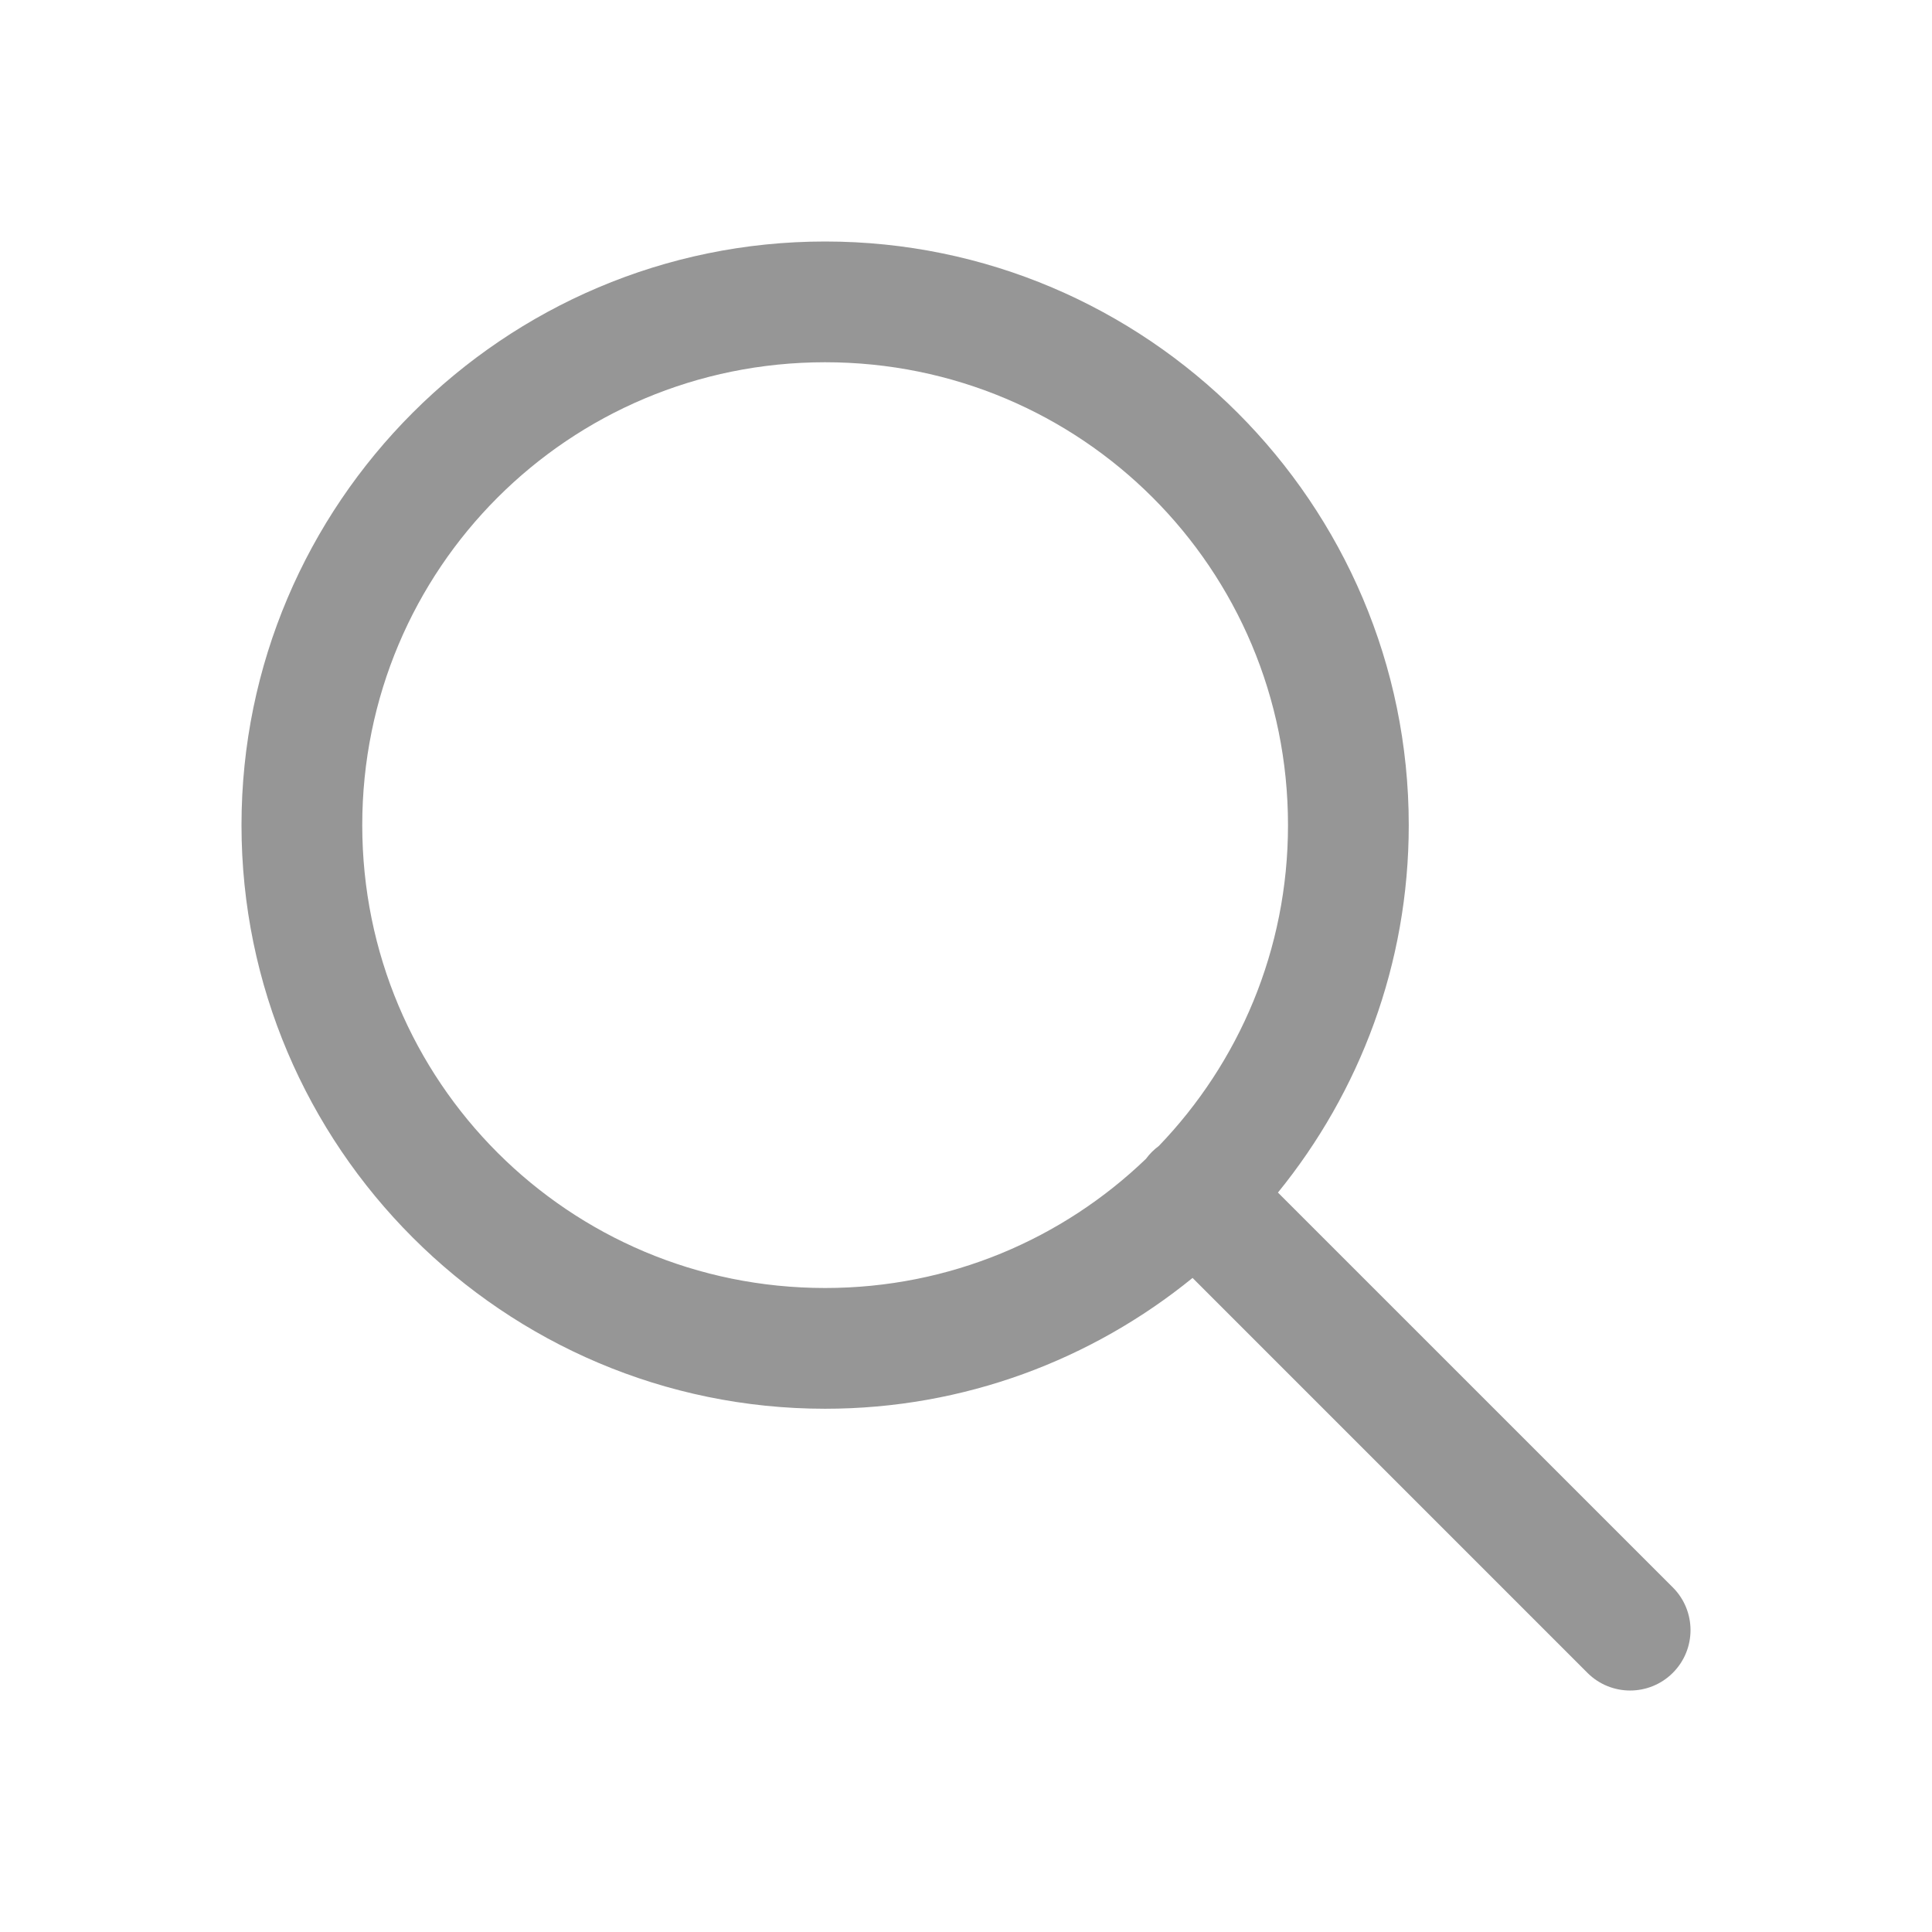
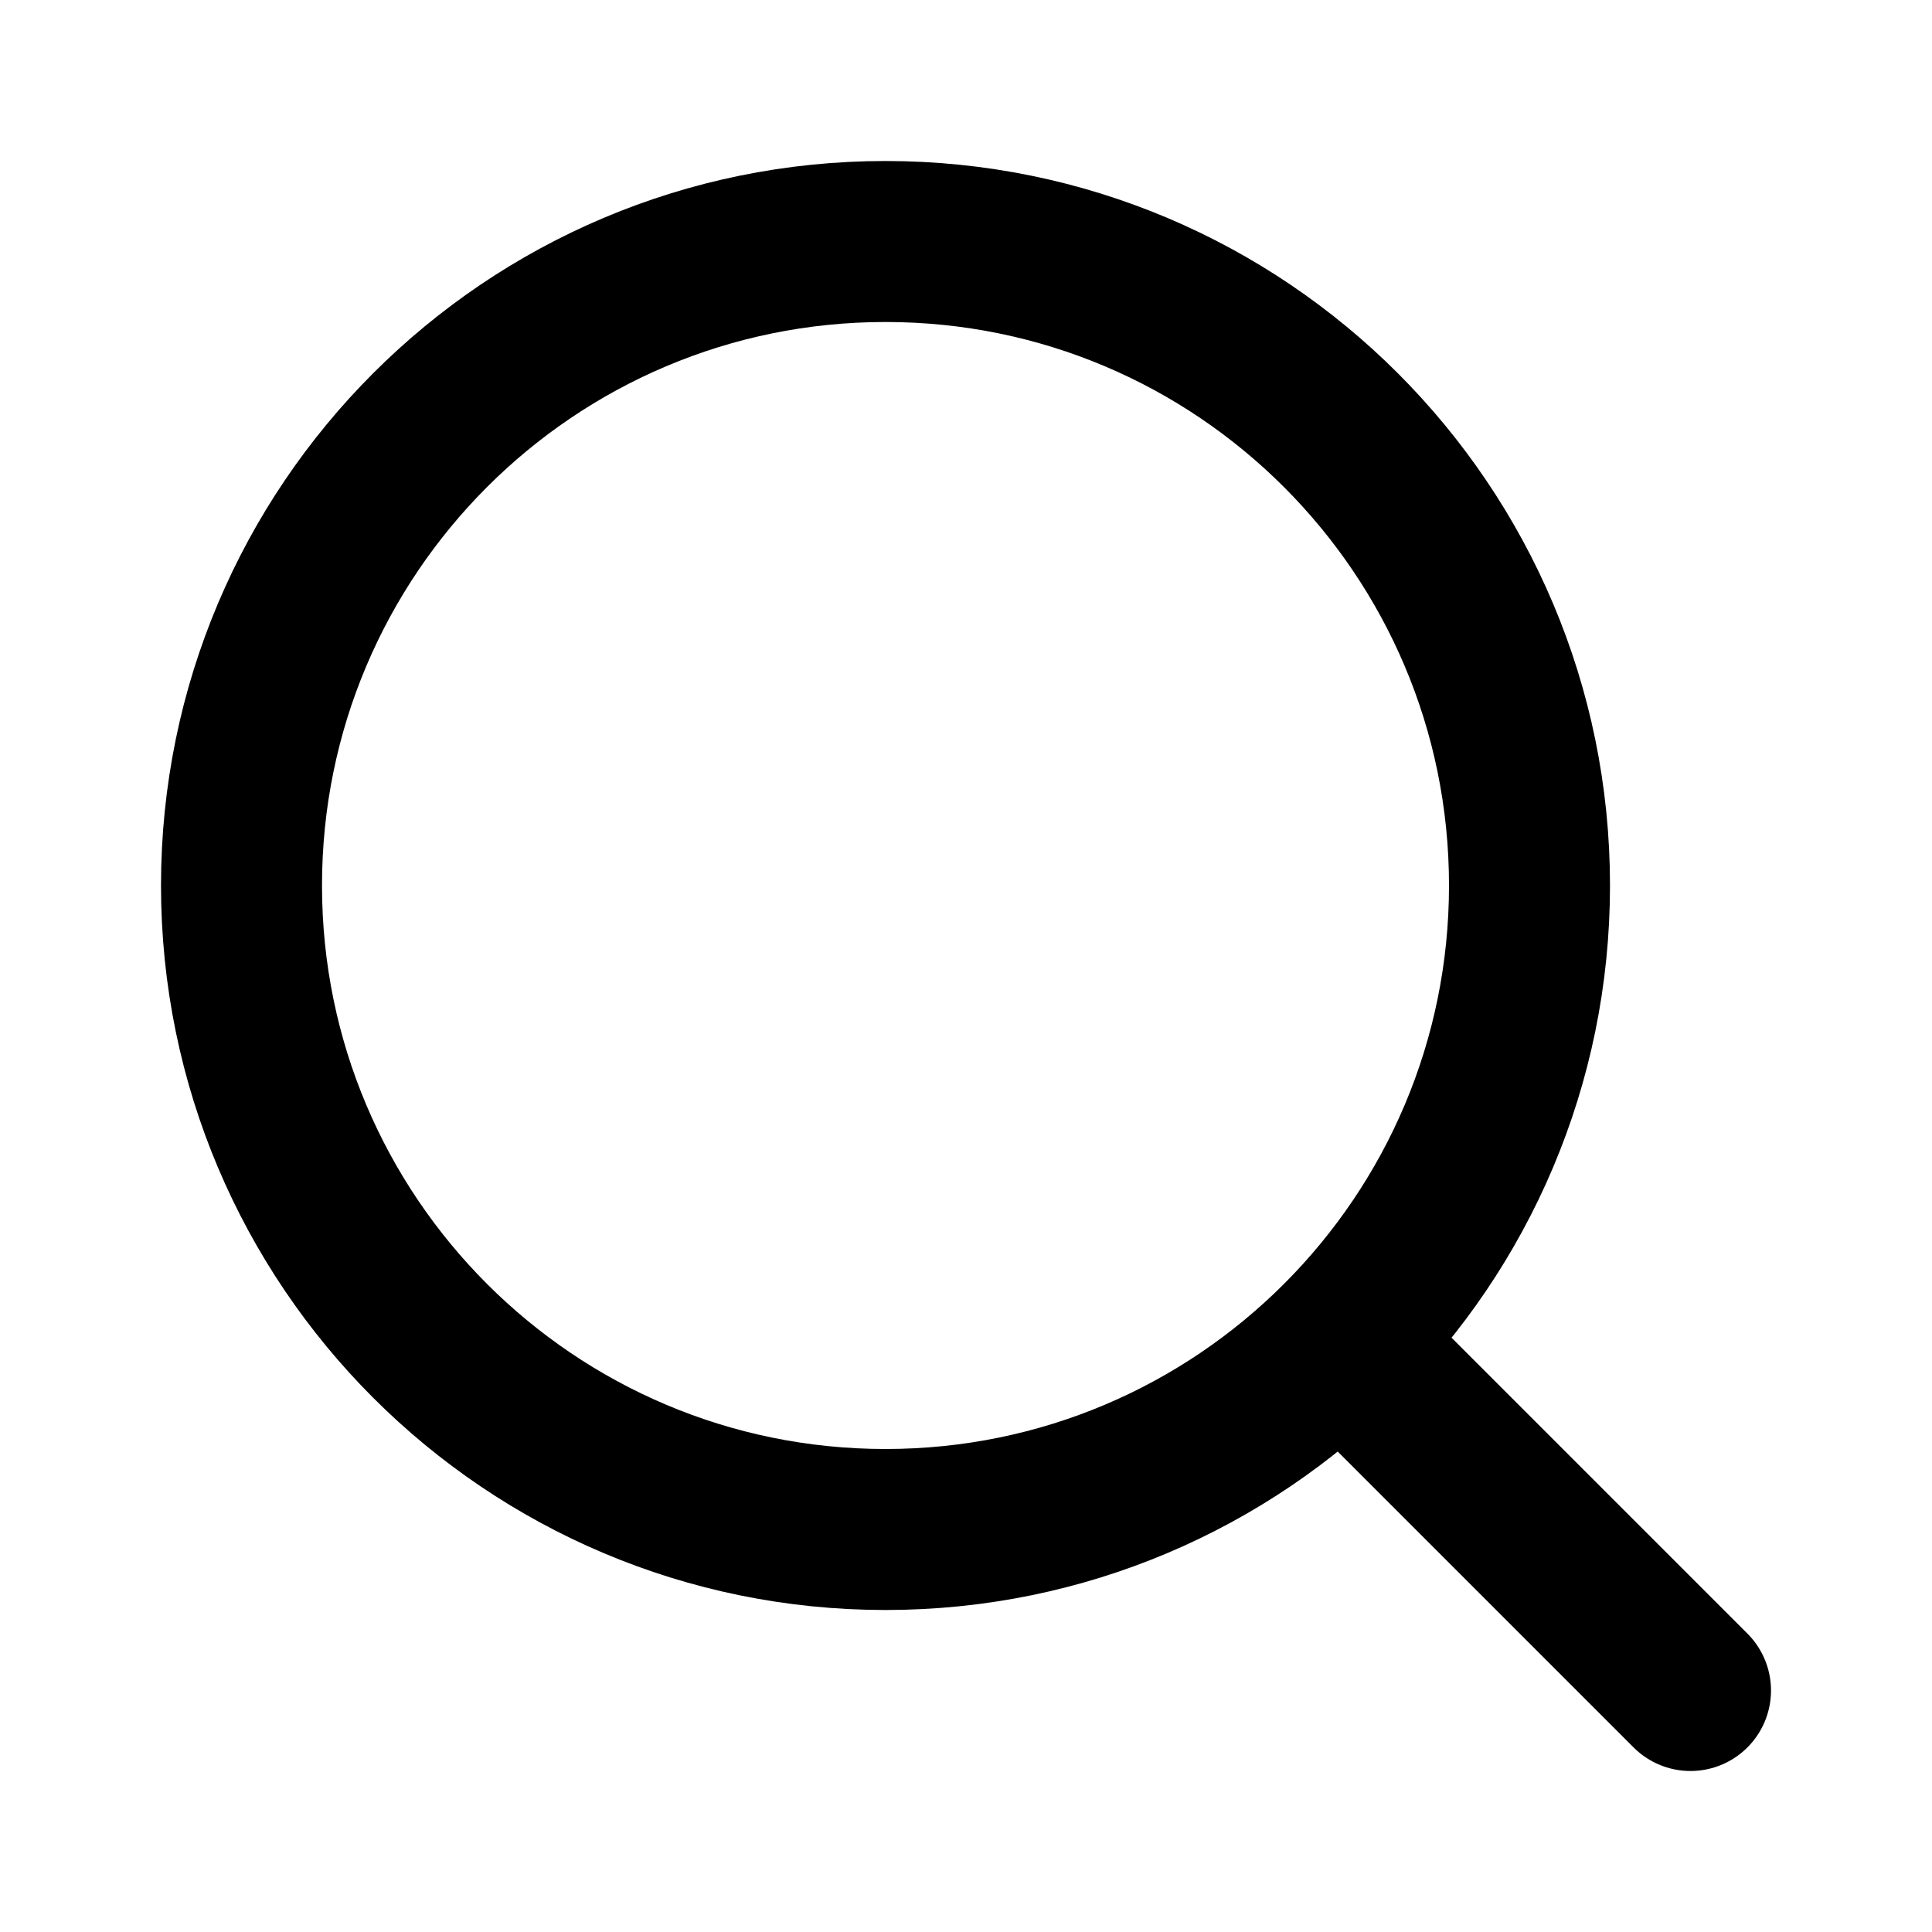
- <svg xmlns="http://www.w3.org/2000/svg" viewBox="0 0 48 48">
-   <path d="M20.5 6C12.51 6 6 12.51 6 20.5C6 28.49 12.51 35 20.5 35C23.956 35 27.134 33.779 29.629 31.75L39.439 41.561 A 1.5 1.5 0 1 0 41.561 39.439L31.75 29.629C33.779 27.134 35 23.956 35 20.5C35 12.51 28.49 6 20.5 6 z M 20.5 9C26.869 9 32 14.131 32 20.5C32 23.603 30.776 26.406 28.791 28.471 A 1.5 1.5 0 0 0 28.471 28.791C26.406 30.776 23.603 32 20.5 32C14.131 32 9 26.869 9 20.5C9 14.131 14.131 9 20.5 9 z" fill="#969696" />
+ <svg xmlns="http://www.w3.org/2000/svg" width="24" height="24" viewBox="0 0 24 24" fill="none" stroke="currentColor" stroke-width="2" stroke-linecap="round" stroke-linejoin="round" class="lucide lucide-search-icon lucide-search">
+   <path d="m21 21-4.34-4.34" />
+   <circle cx="11" cy="11" r="8" />
</svg>
